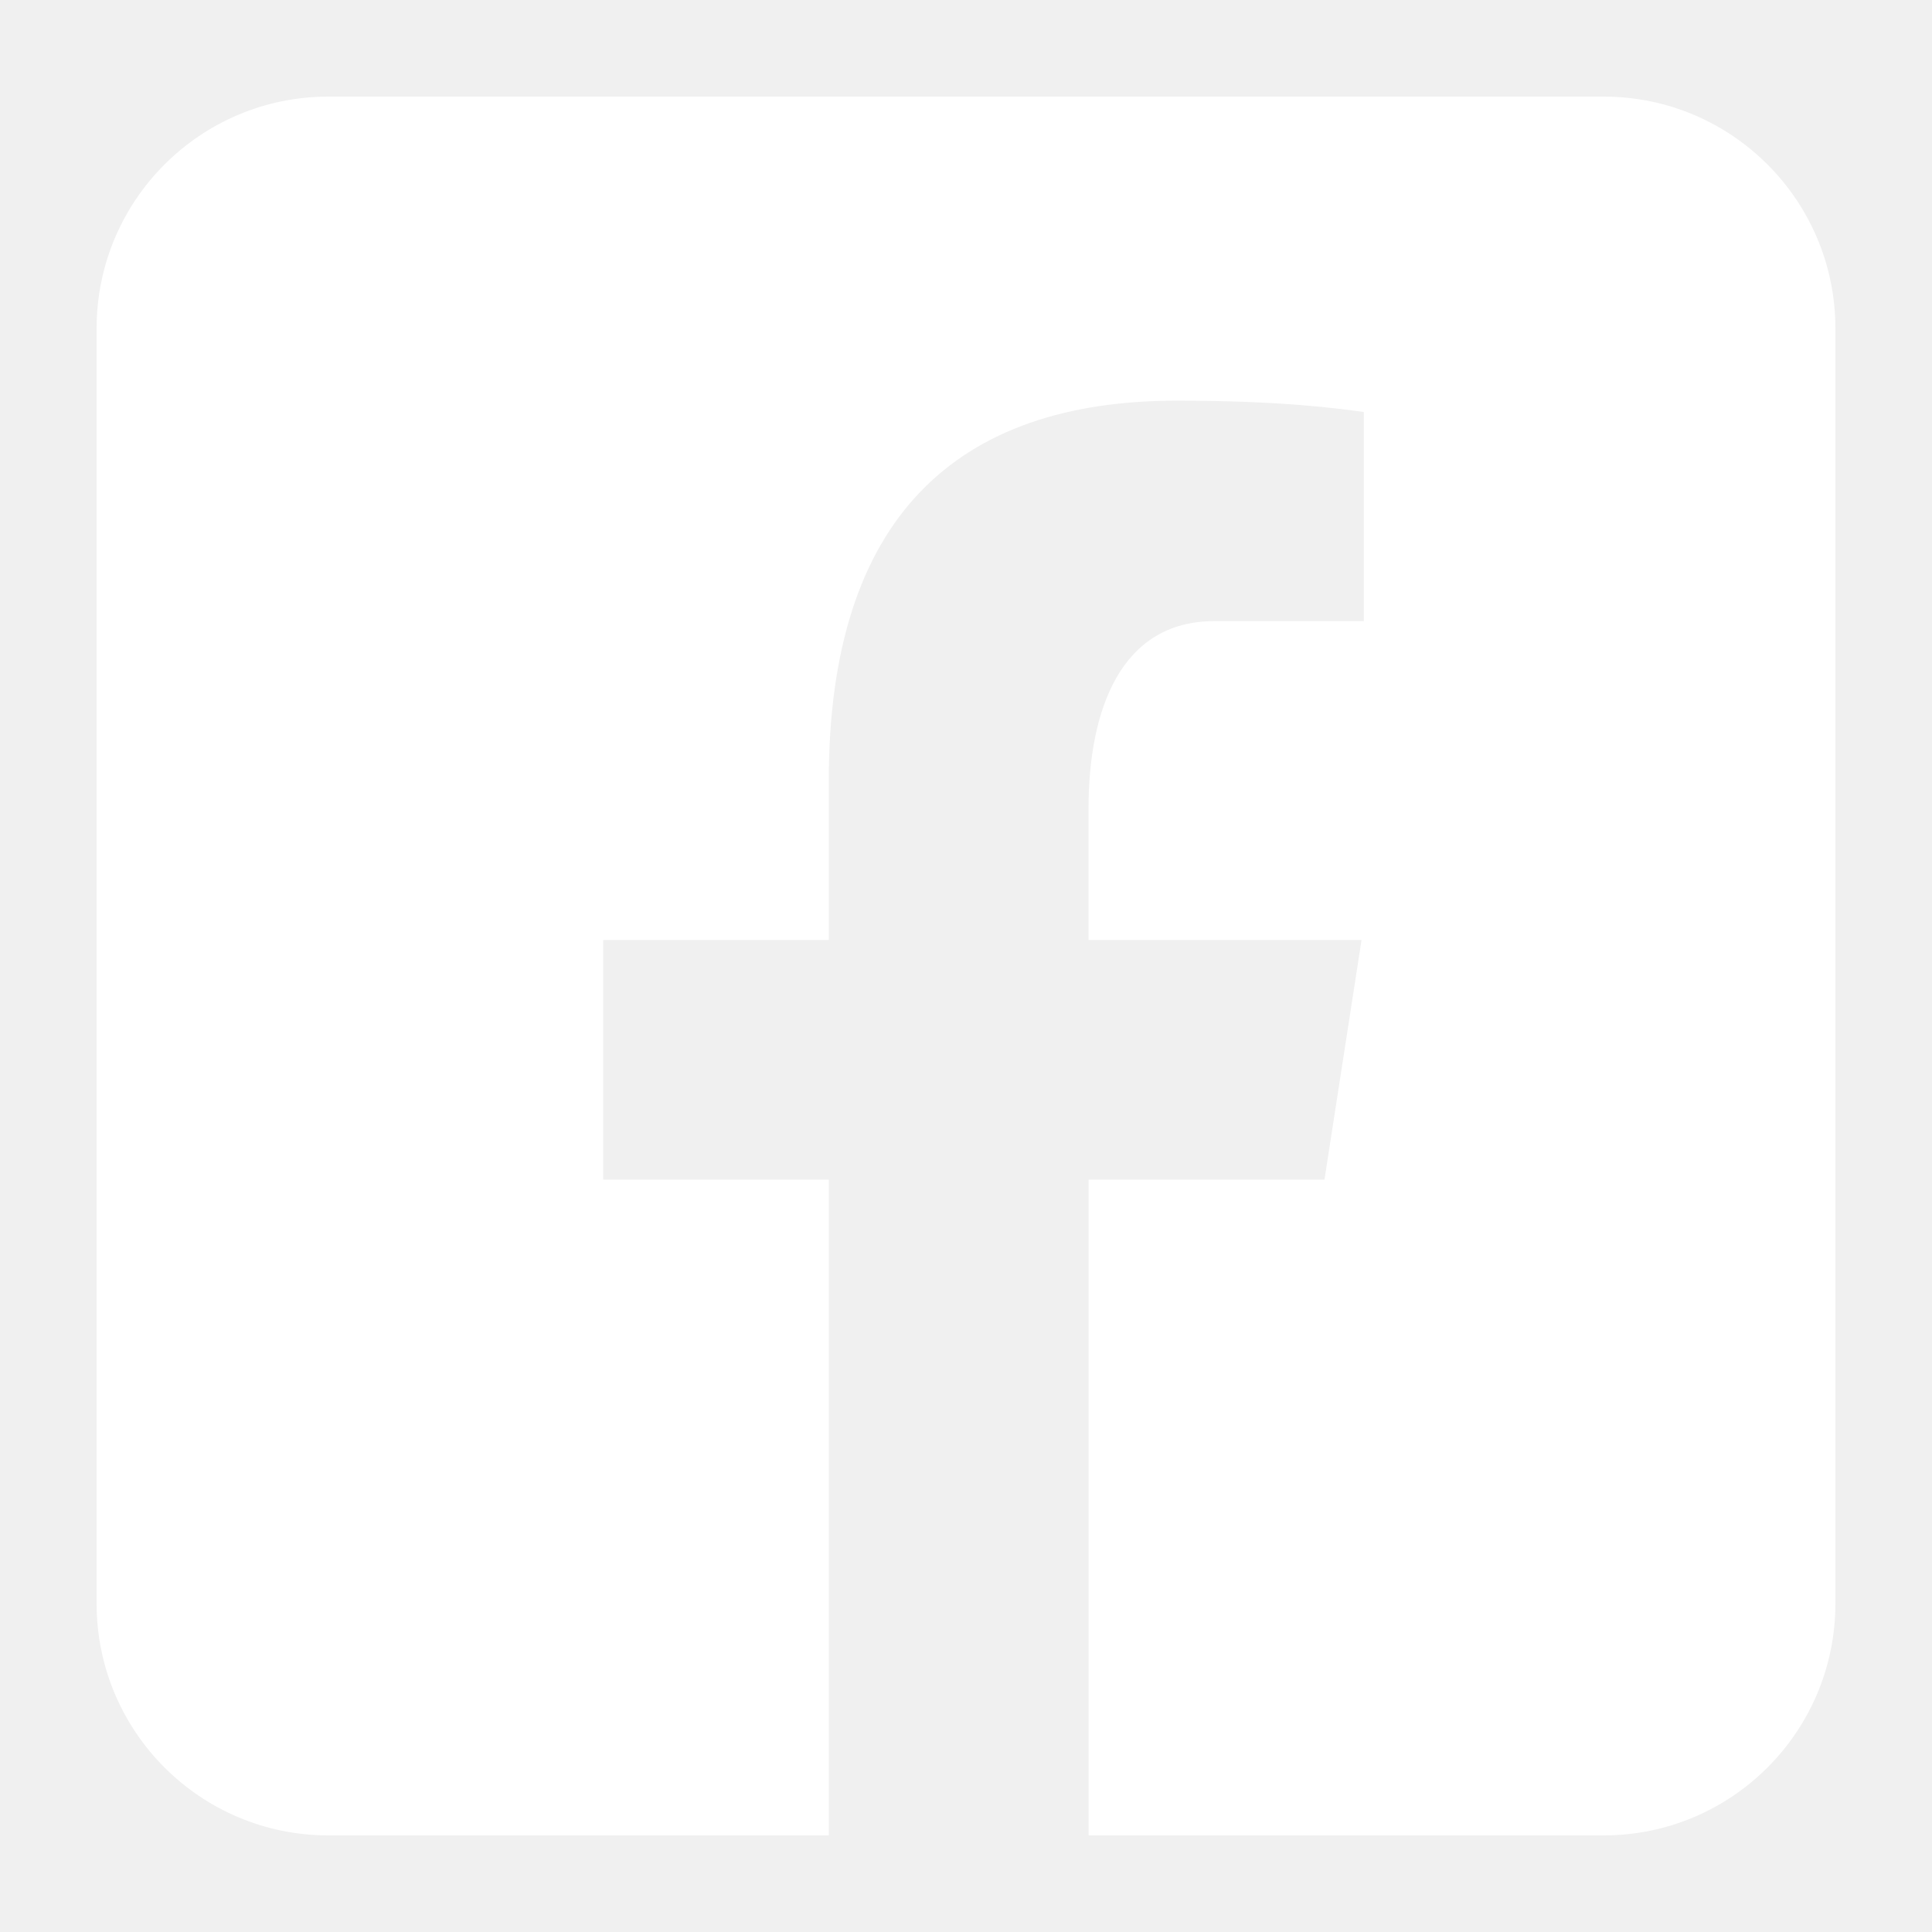
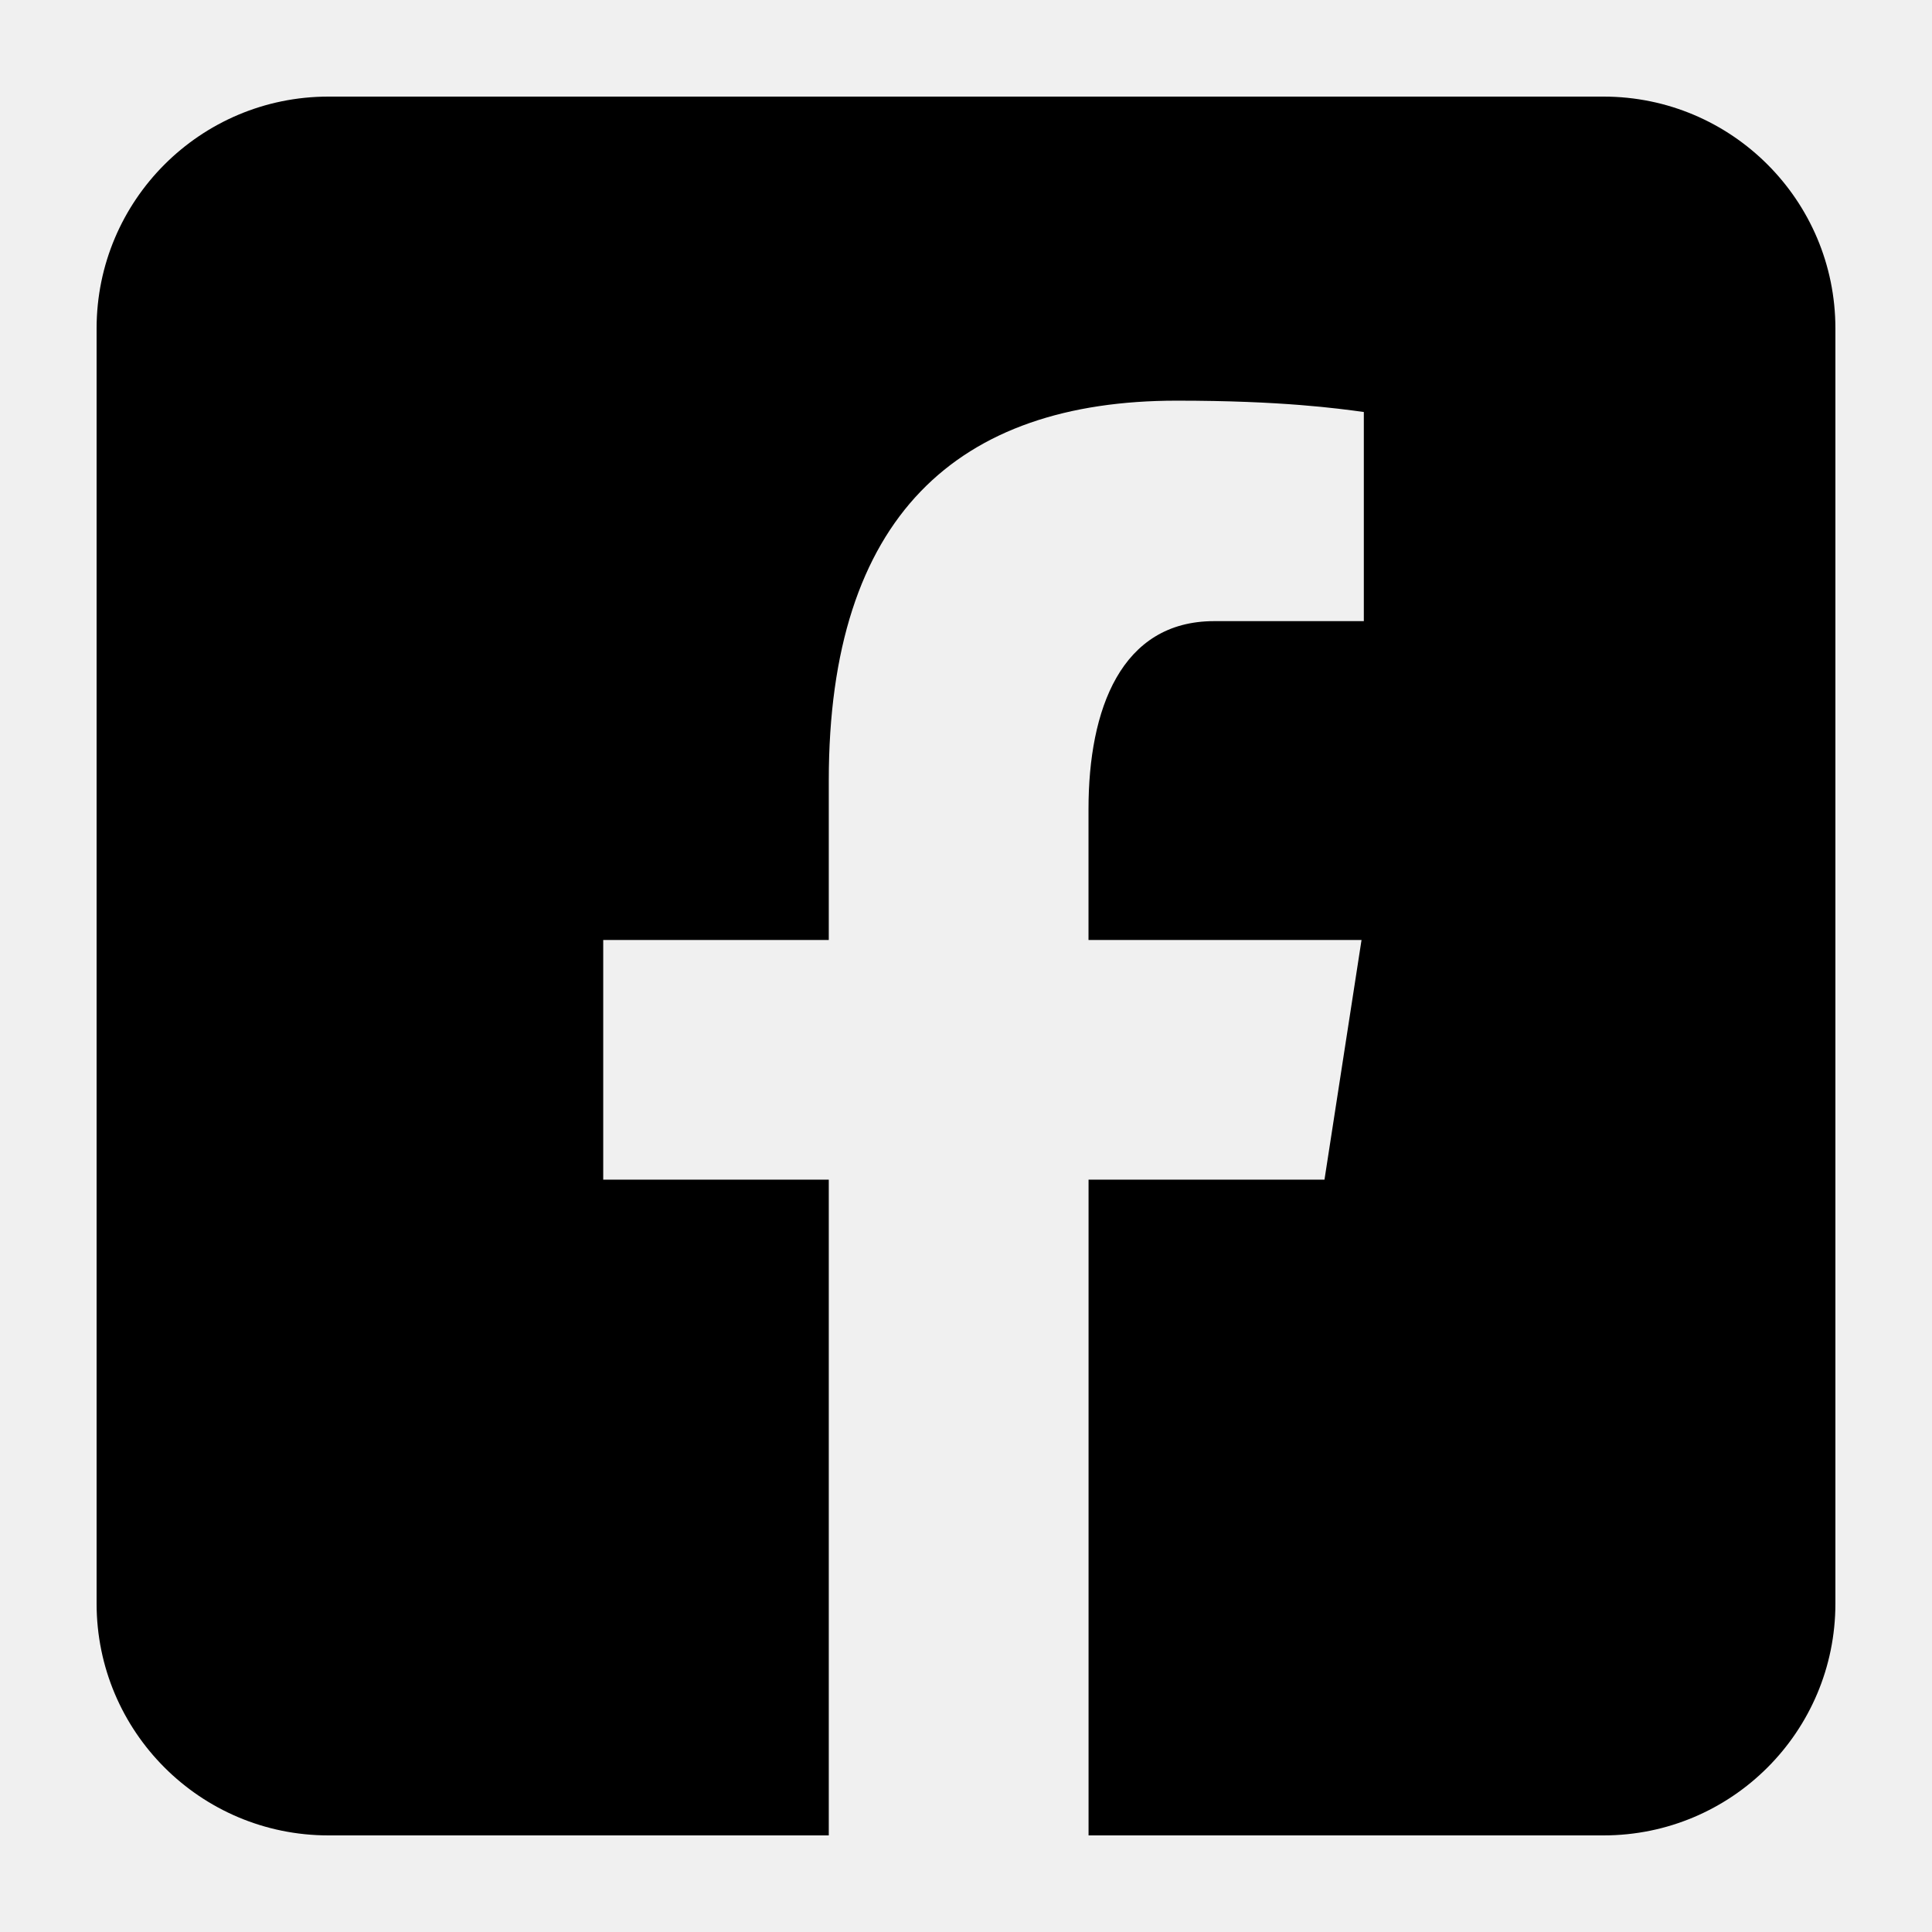
<svg xmlns="http://www.w3.org/2000/svg" class="icon" width="200px" height="200.00px" viewBox="0 0 1024 1024" version="1.1">
-   <path fill="#fff" d="M849.92 51.2H174.08c-67.866 0-122.88 55.014-122.88 122.88v675.84c0 67.866 55.014 122.88 122.88 122.88h265.19v-347.566h-119.552v-127.027h119.552V413.701c0-139.93 68.178-201.344 184.479-201.344 55.695 0 85.176 4.122 99.108 6.006V329.216H643.533c-49.362 0-66.601 46.792-66.601 99.564v69.432h144.707l-19.635 127.027h-125.046V972.8H849.92c67.866 0 122.88-55.014 122.88-122.88V174.08c0-67.866-55.014-122.88-122.88-122.88z" />
+   <path fill="#000000" d="M849.92 51.2H174.08c-67.866 0-122.88 55.014-122.88 122.88v675.84c0 67.866 55.014 122.88 122.88 122.88h265.19v-347.566h-119.552v-127.027h119.552V413.701c0-139.93 68.178-201.344 184.479-201.344 55.695 0 85.176 4.122 99.108 6.006V329.216H643.533c-49.362 0-66.601 46.792-66.601 99.564v69.432h144.707l-19.635 127.027h-125.046V972.8H849.92c67.866 0 122.88-55.014 122.88-122.88V174.08c0-67.866-55.014-122.88-122.88-122.88z" />
</svg>
